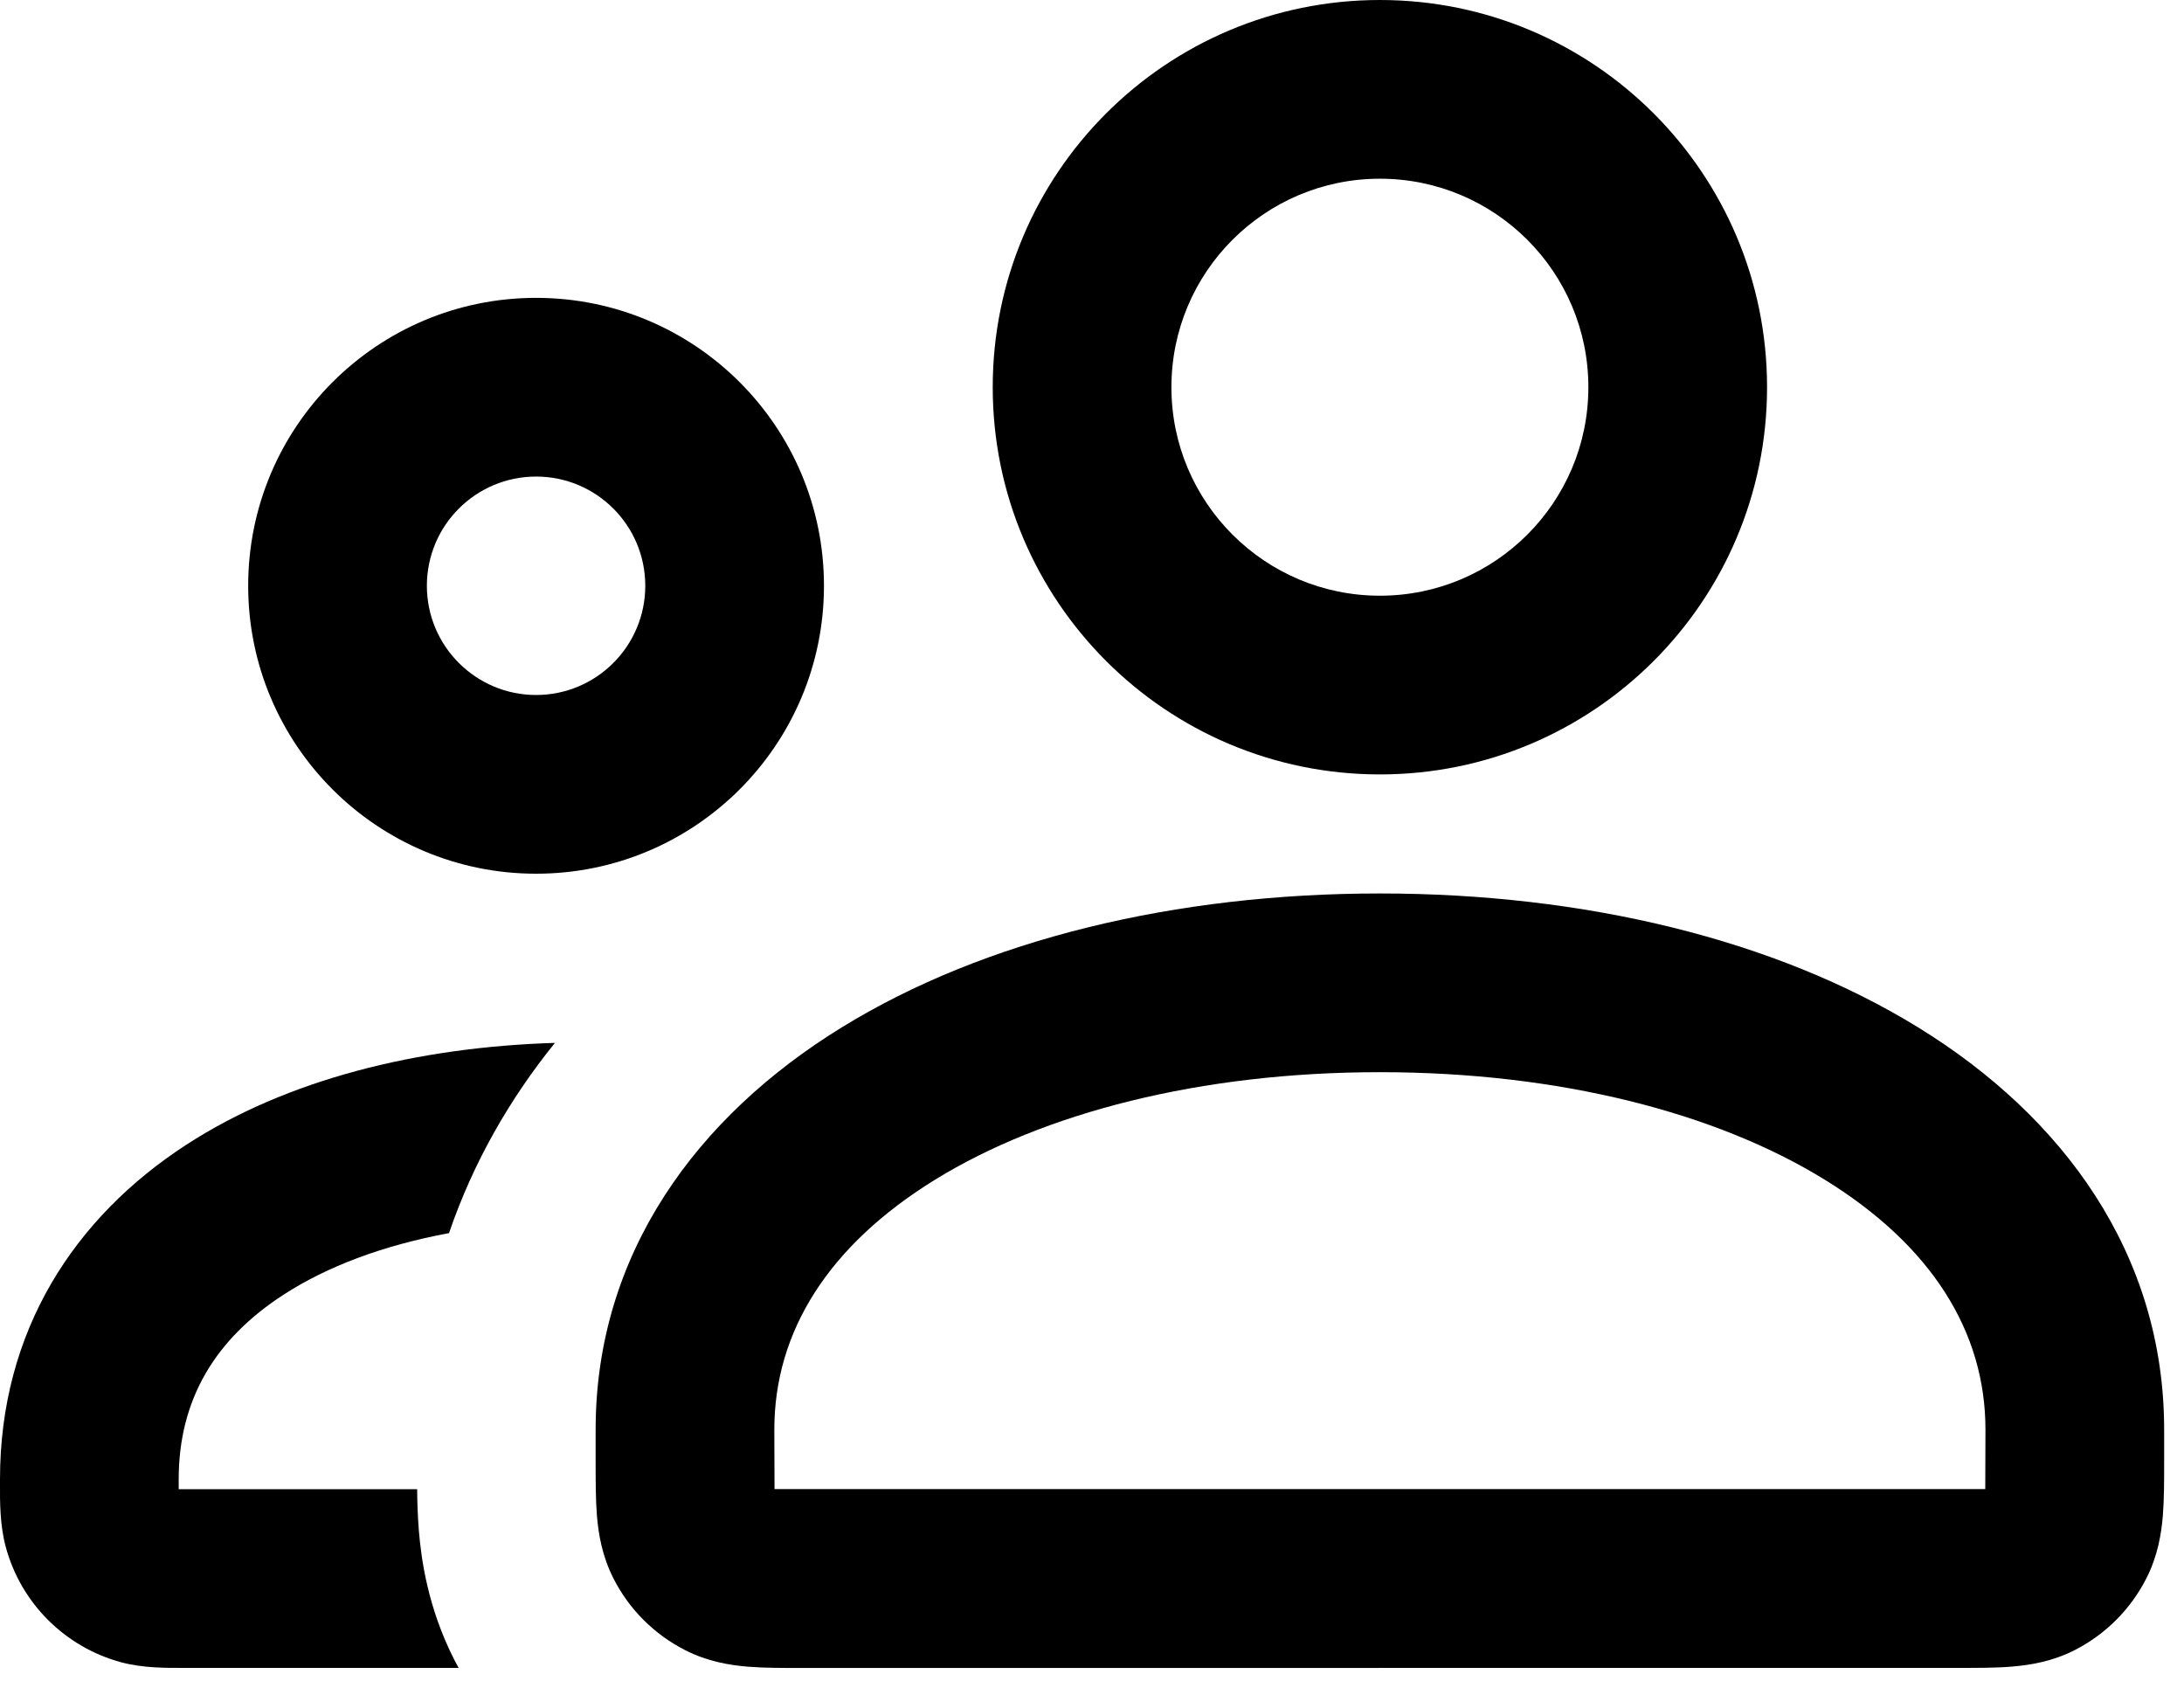
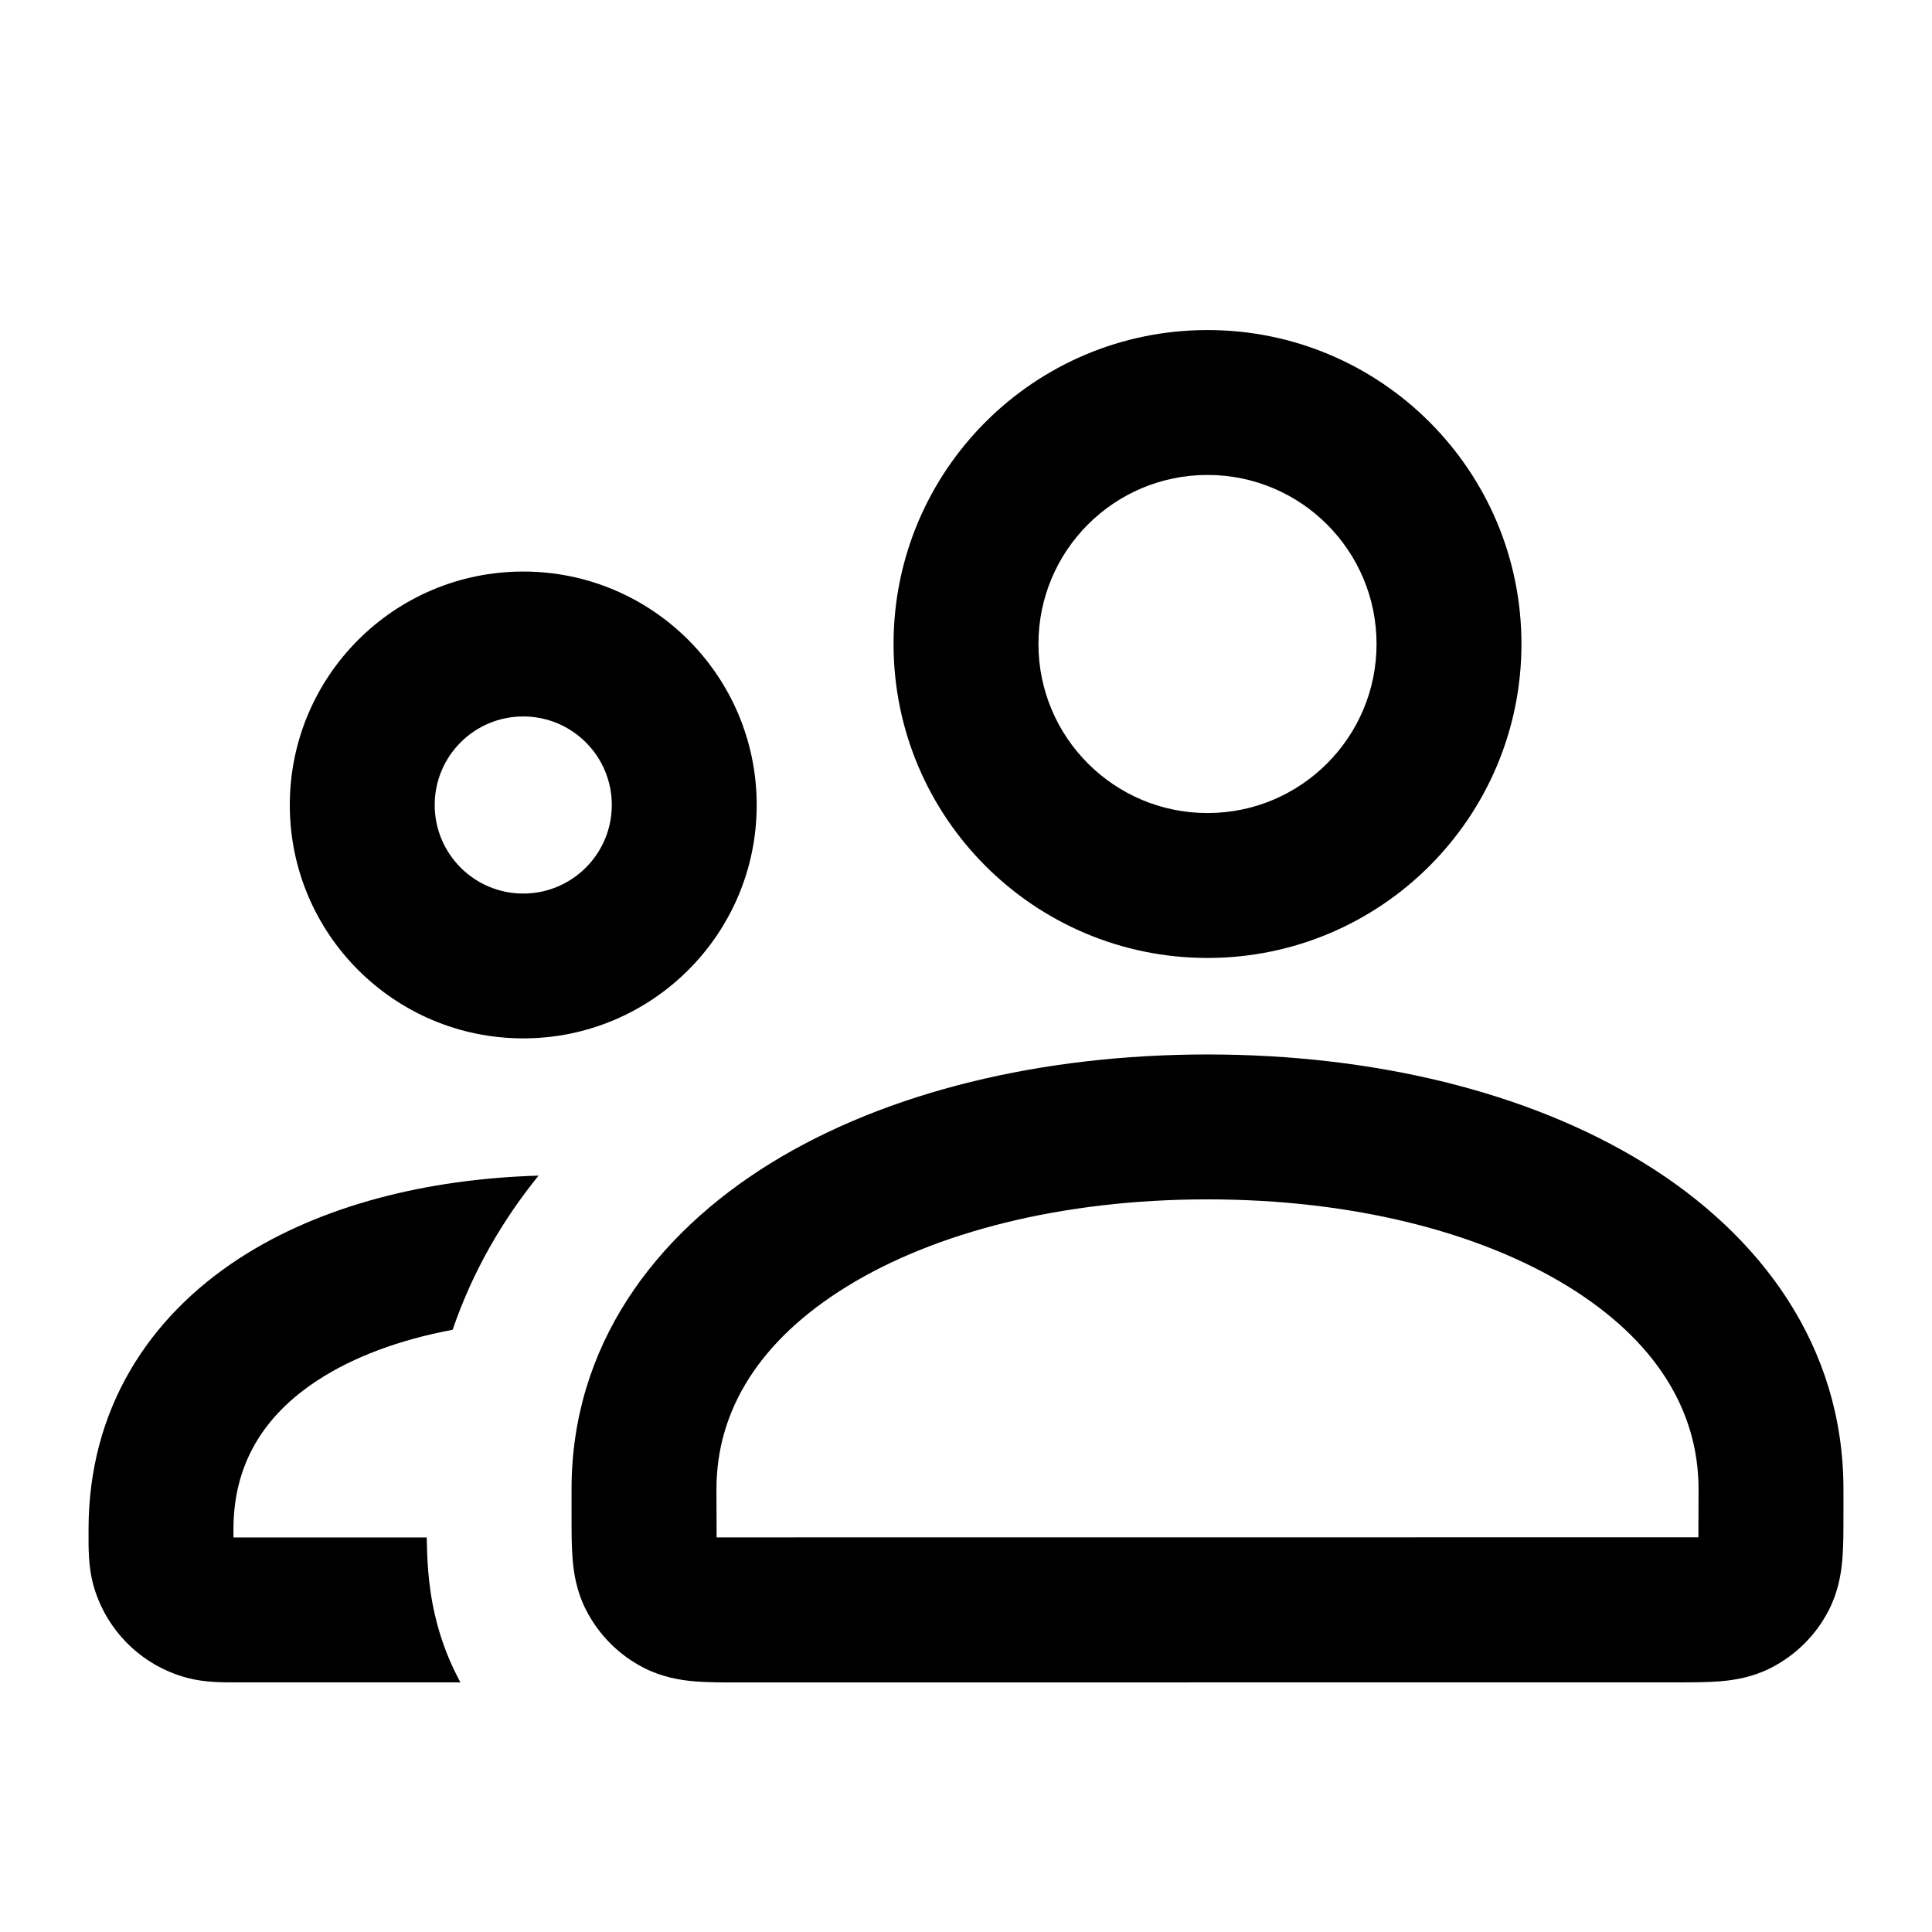
- <svg xmlns="http://www.w3.org/2000/svg" width="22" height="17" viewBox="0 0 22 17" fill="currentColor">
-   <path fill-rule="evenodd" clip-rule="evenodd" d="M10 3.9C10 1.746 11.746 0 13.9 0C16.054 0 17.8 1.746 17.8 3.9C17.8 6.054 16.054 7.8 13.9 7.8C11.746 7.8 10 6.054 10 3.9ZM13.9 1.8C12.741 1.8 11.8 2.74 11.8 3.9C11.8 5.06 12.741 6 13.9 6C15.06 6 16 5.06 16 3.9C16 2.74 15.06 1.8 13.9 1.8Z" />
-   <path fill-rule="evenodd" clip-rule="evenodd" d="M8.479 10.348C9.922 9.459 11.846 8.999 13.9 8.999C15.954 8.999 17.879 9.459 19.322 10.348C20.779 11.244 21.8 12.626 21.8 14.399L21.8 14.726C21.8 14.913 21.8 15.103 21.787 15.265C21.772 15.446 21.737 15.67 21.62 15.899C21.462 16.209 21.21 16.461 20.899 16.62C20.671 16.736 20.447 16.771 20.266 16.786C20.104 16.8 19.914 16.799 19.727 16.799L8.074 16.8C7.887 16.8 7.697 16.8 7.535 16.787C7.354 16.772 7.13 16.737 6.901 16.62C6.591 16.462 6.338 16.21 6.18 15.899C6.064 15.671 6.028 15.447 6.013 15.266C6 15.104 6 14.914 6 14.727L6 14.399C6 12.626 7.022 11.244 8.479 10.348ZM9.422 11.88C8.346 12.543 7.8 13.411 7.8 14.399L7.802 14.998L19.998 14.998L20 14.399C20 13.411 19.455 12.543 18.378 11.88C17.288 11.209 15.712 10.799 13.9 10.799C12.088 10.799 10.513 11.209 9.422 11.88Z" />
-   <path d="M1.875 11.531C2.893 10.87 4.208 10.546 5.59 10.504C5.136 11.066 4.767 11.706 4.523 12.42C3.859 12.543 3.292 12.757 2.855 13.041C2.172 13.484 1.8 14.091 1.8 14.899L1.8 14.999L4.202 14.999C4.203 15.13 4.208 15.275 4.219 15.413C4.243 15.705 4.309 16.192 4.576 16.717C4.59 16.744 4.605 16.772 4.62 16.799L1.901 16.799L1.85 16.799C1.677 16.8 1.439 16.801 1.222 16.743C0.654 16.59 0.209 16.146 0.057 15.577C-0.001 15.36 -0.001 15.123 0 14.95L0 14.899C0 13.406 0.748 12.263 1.875 11.531Z" />
-   <path fill-rule="evenodd" clip-rule="evenodd" d="M5.4 3C3.799 3 2.5 4.298 2.5 5.9C2.5 7.502 3.799 8.8 5.4 8.8C7.002 8.8 8.3 7.502 8.3 5.9C8.3 4.298 7.002 3 5.4 3ZM4.3 5.9C4.3 5.292 4.793 4.8 5.4 4.8C6.008 4.8 6.5 5.292 6.5 5.9C6.5 6.507 6.008 7 5.4 7C4.793 7 4.3 6.507 4.3 5.9Z" />
+ <svg xmlns="http://www.w3.org/2000/svg" width="24" height="24" viewBox="0 0 24 24" fill="currentColor">
+   <path fill-rule="evenodd" clip-rule="evenodd" d="M11.1 8C11.1 5.846 12.846 4.1 15 4.1C17.154 4.1 18.9 5.846 18.9 8C18.9 10.153 17.154 11.9 15 11.9C12.846 11.9 11.1 10.153 11.1 8ZM15 5.9C13.84 5.9 12.9 6.84 12.9 8C12.9 9.159 13.84 10.1 15 10.1C16.16 10.1 17.1 9.159 17.1 8C17.1 6.84 16.16 5.9 15 5.9Z" />
+   <path fill-rule="evenodd" clip-rule="evenodd" d="M9.578 14.447C11.021 13.559 12.946 13.099 15 13.099C17.054 13.099 18.978 13.559 20.421 14.447C21.878 15.344 22.9 16.726 22.9 18.499L22.9 18.826C22.9 19.013 22.9 19.203 22.887 19.365C22.872 19.546 22.836 19.77 22.72 19.998C22.562 20.309 22.309 20.561 21.999 20.719C21.771 20.835 21.547 20.871 21.366 20.886C21.203 20.899 21.013 20.899 20.827 20.899L9.173 20.9C8.987 20.9 8.797 20.9 8.634 20.887C8.453 20.872 8.229 20.836 8.001 20.72C7.69 20.562 7.438 20.309 7.28 19.999C7.163 19.771 7.128 19.547 7.113 19.366C7.1 19.203 7.1 19.013 7.1 18.827L7.1 18.499C7.1 16.726 8.122 15.344 9.578 14.447ZM10.522 15.98C9.445 16.643 8.9 17.511 8.9 18.499L8.902 19.098L21.098 19.097L21.1 18.499C21.1 17.511 20.555 16.643 19.478 15.98C18.387 15.309 16.812 14.899 15 14.899C13.188 14.899 11.612 15.309 10.522 15.98Z" />
+   <path d="M2.974 15.631C3.993 14.97 5.308 14.645 6.69 14.604C6.235 15.166 5.866 15.806 5.623 16.519C4.959 16.643 4.392 16.857 3.954 17.141C3.272 17.584 2.9 18.19 2.9 18.998L2.9 19.099L5.301 19.099C5.303 19.229 5.308 19.374 5.319 19.512C5.343 19.804 5.409 20.292 5.676 20.816C5.69 20.844 5.705 20.871 5.719 20.899L3.001 20.899L2.949 20.899C2.776 20.9 2.539 20.901 2.322 20.842C1.753 20.69 1.309 20.245 1.156 19.677C1.098 19.46 1.099 19.222 1.1 19.05L1.1 18.998C1.1 17.505 1.847 16.363 2.974 15.631Z" />
+   <path fill-rule="evenodd" clip-rule="evenodd" d="M6.5 7.1C4.898 7.1 3.6 8.398 3.6 10C3.6 11.601 4.898 12.899 6.5 12.899C8.101 12.899 9.4 11.601 9.4 10C9.4 8.398 8.101 7.1 6.5 7.1ZM5.4 10C5.4 9.392 5.892 8.9 6.5 8.9C7.107 8.9 7.6 9.392 7.6 10C7.6 10.607 7.107 11.1 6.5 11.1C5.892 11.1 5.4 10.607 5.4 10Z" />
</svg>
